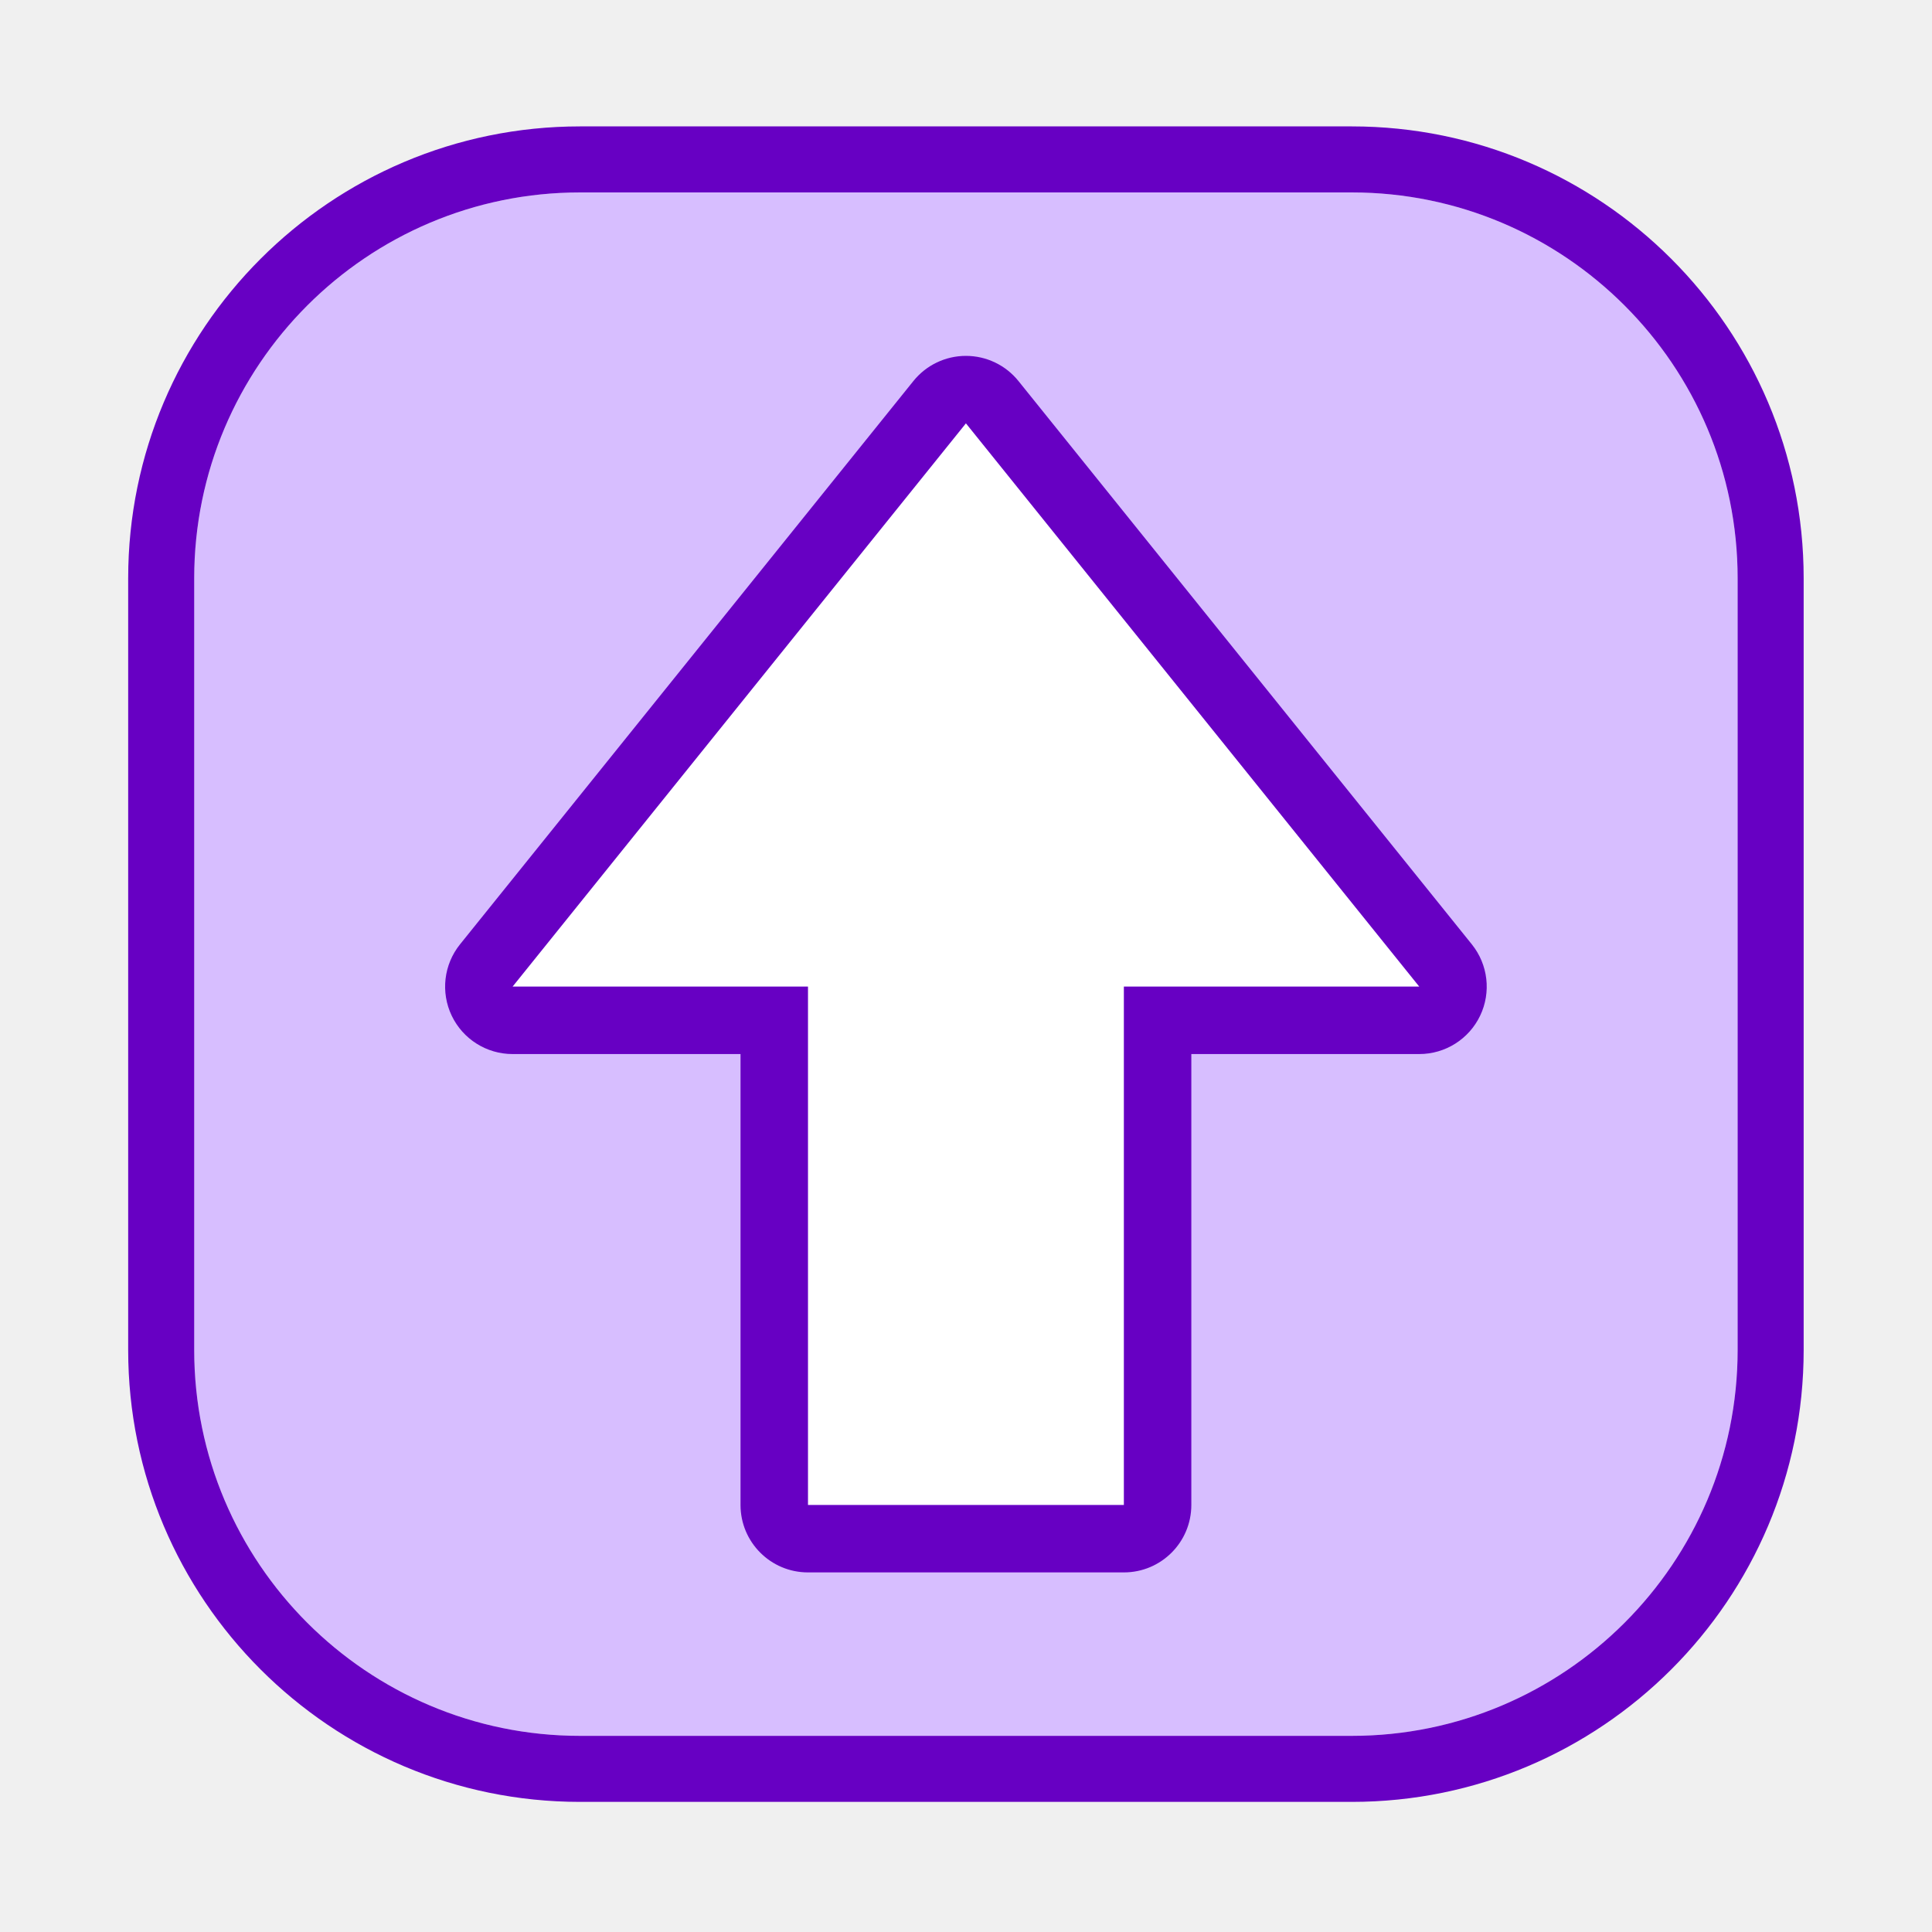
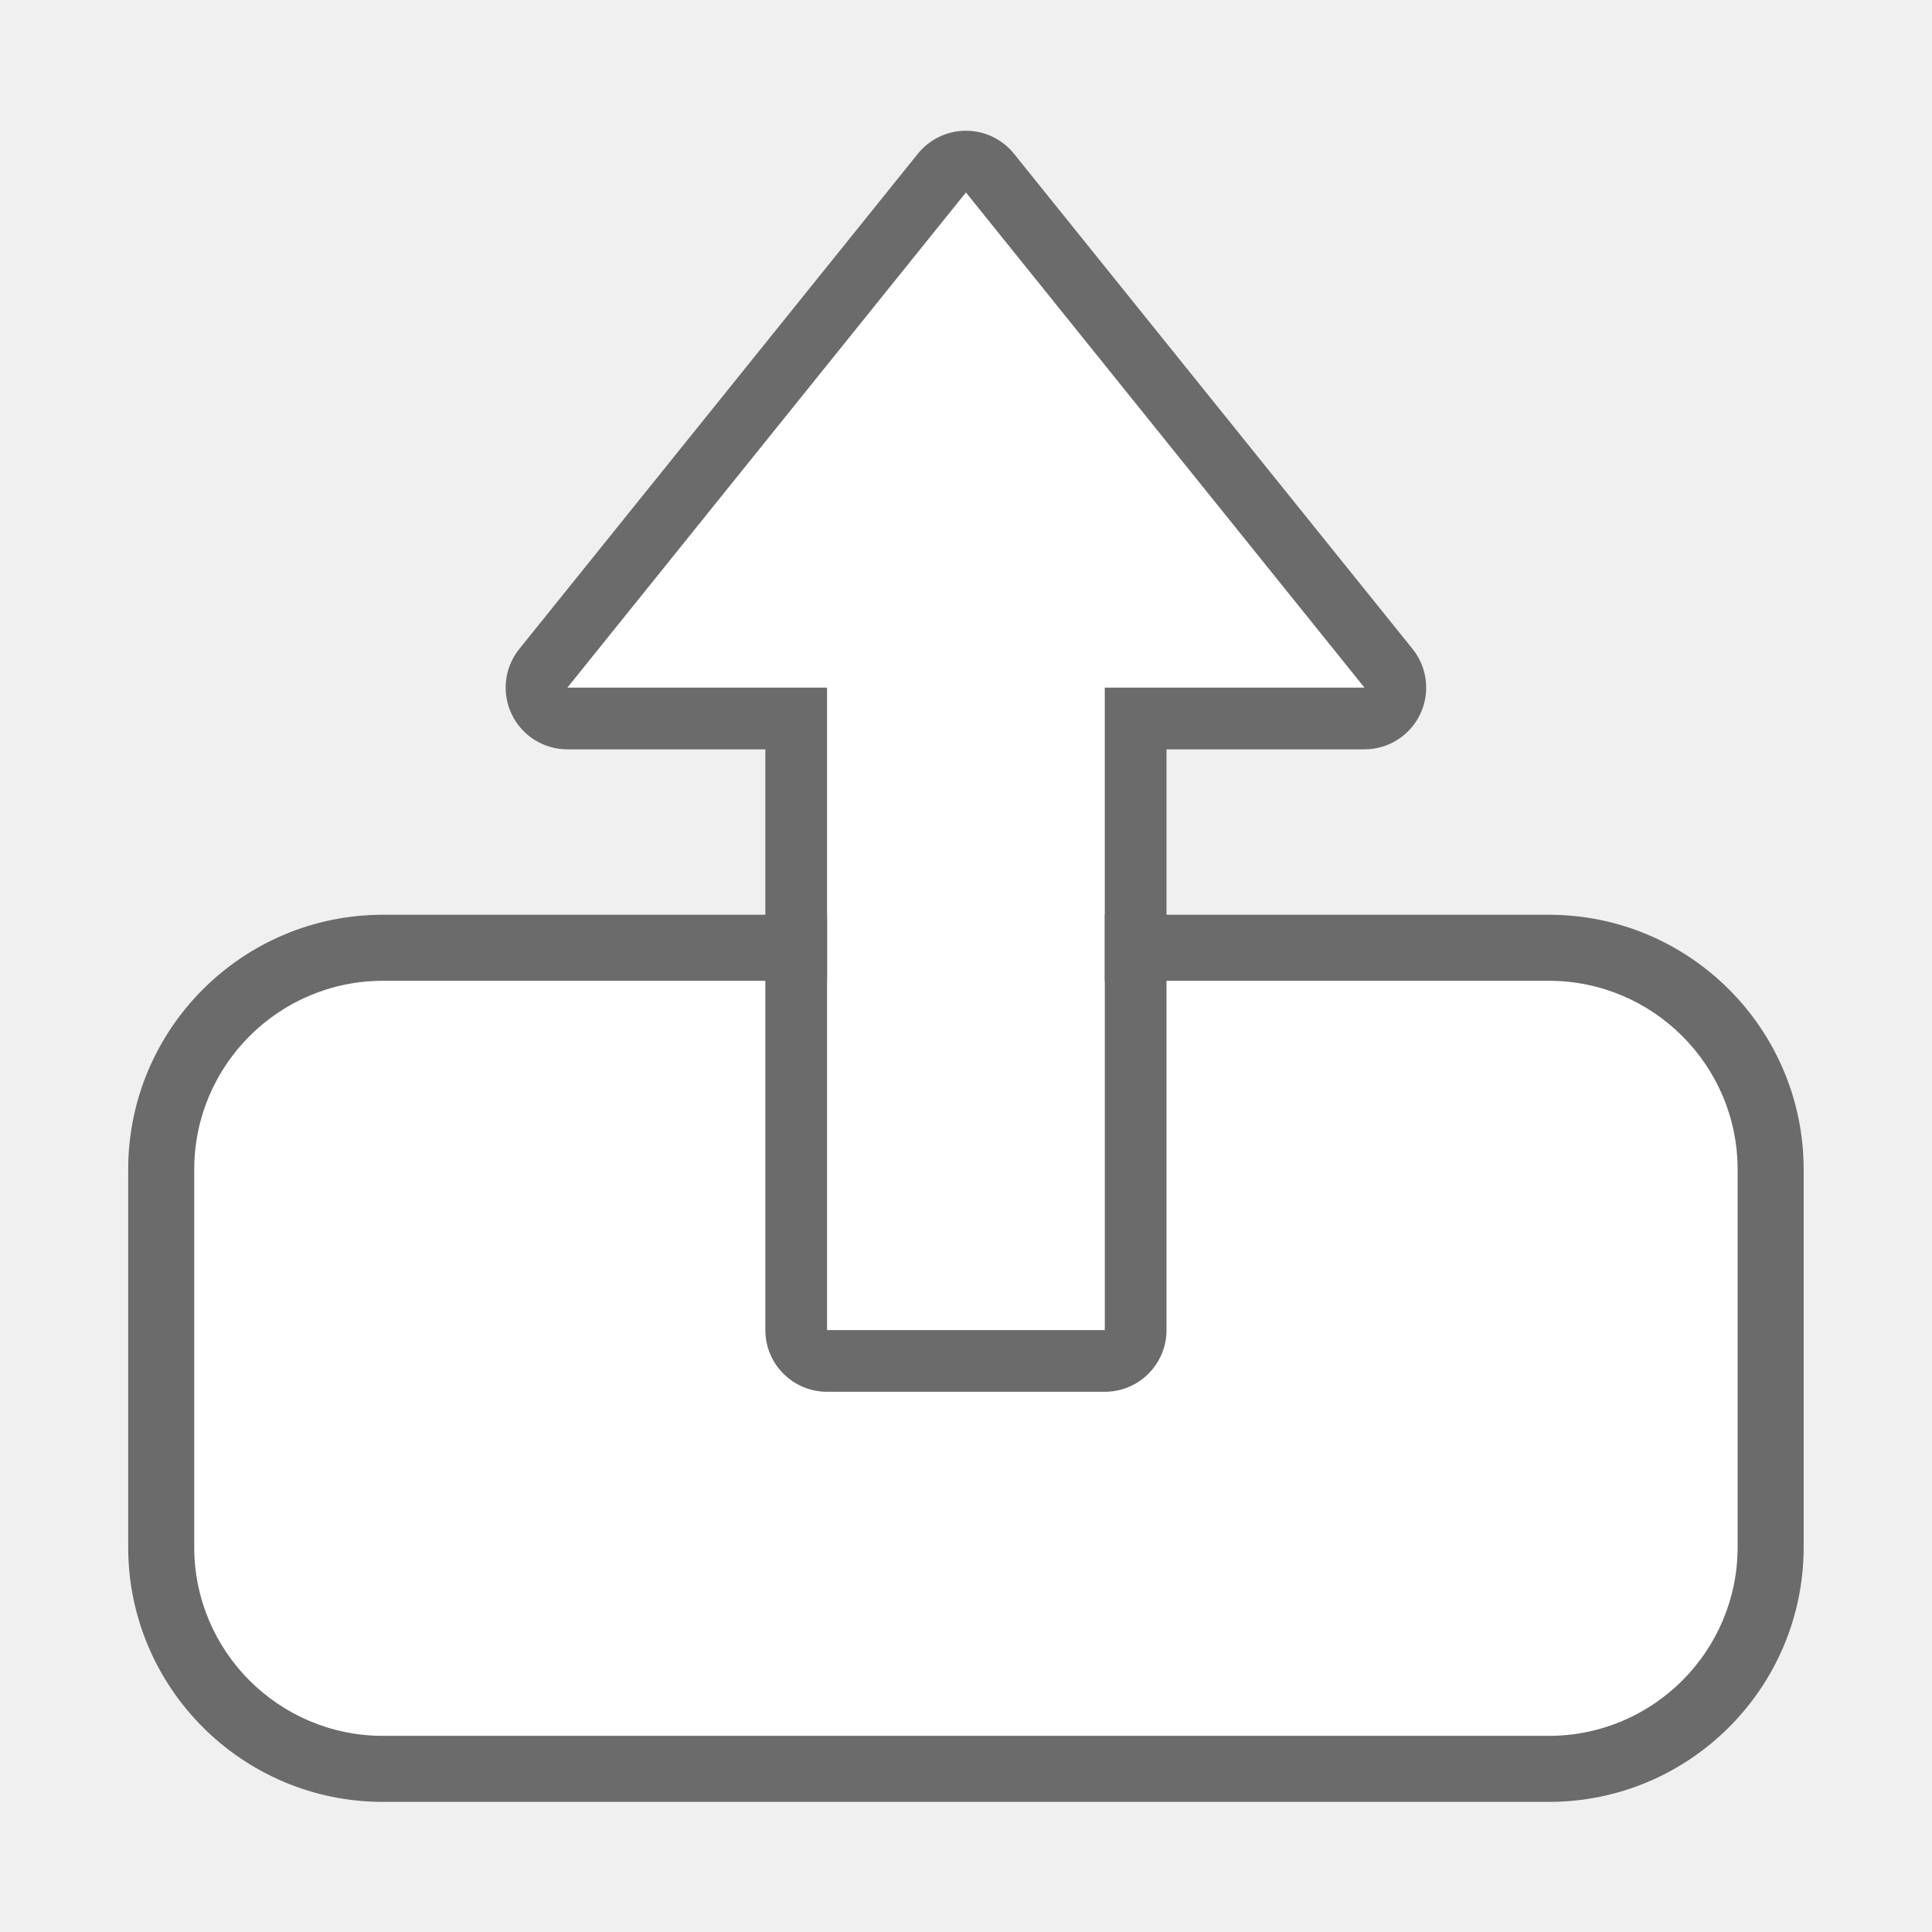
<svg xmlns="http://www.w3.org/2000/svg" width="100%" height="100%" viewBox="0 0 4267 4267" version="1.1" xml:space="preserve" style="fill-rule:evenodd;clip-rule:evenodd;stroke-linejoin:round;stroke-miterlimit:2;">
  <rect id="Export" x="0" y="0" width="4266.67" height="4266.67" style="fill:none;" />
  <g>
-     <path d="M3837.73,1277.2c-0,-470.341 -381.858,-852.198 -852.198,-852.198l-1704.4,-0c-470.341,-0 -852.198,381.857 -852.198,852.198l-0,1704.4c-0,470.341 381.857,852.198 852.198,852.198l1704.4,-0c470.34,-0 852.198,-381.857 852.198,-852.198l-0,-1704.4Z" style="fill:#d7beff;" />
-     <path d="M3983.56,1277.2c0,-550.828 -447.203,-998.031 -998.031,-998.031c-0,-0 -1704.4,-0 -1704.4,-0c-550.828,-0 -998.031,447.203 -998.031,998.031c-0,0 -0,1704.4 -0,1704.4c-0,550.828 447.203,998.031 998.031,998.031l1704.4,0c550.828,0 998.031,-447.203 998.031,-998.031c0,-0 0,-1704.4 0,-1704.4Zm-145.833,0c-0,-470.341 -381.858,-852.198 -852.198,-852.198l-1704.4,-0c-470.341,-0 -852.198,381.857 -852.198,852.198l-0,1704.4c-0,470.341 381.857,852.198 852.198,852.198l1704.4,-0c470.34,-0 852.198,-381.857 852.198,-852.198l-0,-1704.4Z" style="fill:#6700c3;" />
-     <path d="M2482.24,3323.88l-697.816,-0l0,-1144.84l-652.425,-0l1001.33,-1244.14l1001.33,1244.14l-652.426,-0l0,1144.84Z" style="fill:#fff;" />
-     <path d="M2482.24,3472.8c82.246,0 148.919,-66.673 148.919,-148.918l-0,-995.921c-0,0 503.507,0 503.507,0c57.324,0 109.56,-32.903 134.316,-84.606c24.756,-51.703 17.637,-113.026 -18.305,-157.683l-1001.33,-1244.14c-28.269,-35.122 -70.926,-55.547 -116.012,-55.547c-45.085,-0 -87.743,20.425 -116.011,55.547l-1001.33,1244.14c-35.942,44.657 -43.06,105.98 -18.304,157.683c24.756,51.703 76.991,84.606 134.316,84.606l503.507,0c-0,309.968 -0,995.921 -0,995.921c-0,82.245 66.673,148.918 148.918,148.918l697.816,0Zm0,-148.918l-697.816,-0l0,-1144.84l-652.425,-0l1001.33,-1244.14l1001.33,1244.14l-652.426,-0l0,1144.84Z" style="fill:#6700c3;" />
+     <path d="M3837.73,2583.07c-0,-230.098 -186.811,-416.909 -416.909,-416.909l-2574.97,0c-230.098,0 -416.909,186.811 -416.909,416.909l-0,833.818c-0,230.098 186.811,416.909 416.909,416.909l2574.97,-0c230.098,-0 416.909,-186.811 416.909,-416.909l-0,-833.818Z" style="fill:#fff;" />
+     <path d="M3983.56,2583.07c0,-310.586 -252.156,-562.742 -562.742,-562.742c-0,-0 -2574.97,-0 -2574.97,-0c-310.586,-0 -562.742,252.156 -562.742,562.742c-0,0 -0,833.818 -0,833.818c-0,310.586 252.156,562.742 562.742,562.742l2574.97,0c310.586,0 562.742,-252.156 562.742,-562.742c0,-0 0,-833.818 0,-833.818Zm-145.833,0c-0,-230.098 -186.811,-416.909 -416.909,-416.909l-2574.97,0c-230.098,0 -416.909,186.811 -416.909,416.909l-0,833.818c-0,230.098 186.811,416.909 416.909,416.909l2574.97,-0c230.098,-0 416.909,-186.811 416.909,-416.909l-0,-833.818Z" style="fill:#6b6b6b;" />
+     <path d="M2440.06,2937.59l-613.445,0l0,-1418.88l-573.543,0l880.265,-1093.71l880.265,1093.71l-573.542,0l-0,1418.88Z" style="fill:#fff;" />
+     <path d="M2440.06,3073.86c75.262,0 136.274,-61.012 136.274,-136.274l-0,-1282.6c-0,0 437.268,0 437.268,0c52.457,0 100.257,-30.109 122.911,-77.422c22.654,-47.313 16.14,-103.429 -16.75,-144.295l-880.265,-1093.71c-25.868,-32.14 -64.904,-50.831 -106.161,-50.831c-41.257,-0 -80.293,18.691 -106.161,50.831l-880.264,1093.71c-32.891,40.866 -39.405,96.982 -16.751,144.295c22.654,47.313 70.454,77.422 122.911,77.422l437.269,0c0,0 0,1282.6 0,1282.6c0,75.262 61.012,136.274 136.274,136.274l613.445,0Zm-0,-136.274l-613.445,0l0,-1418.88l-573.543,0l880.265,-1093.71l880.265,1093.71l-573.542,0l-0,1418.88Z" style="fill:#6b6b6b;" />
  </g>
</svg>
